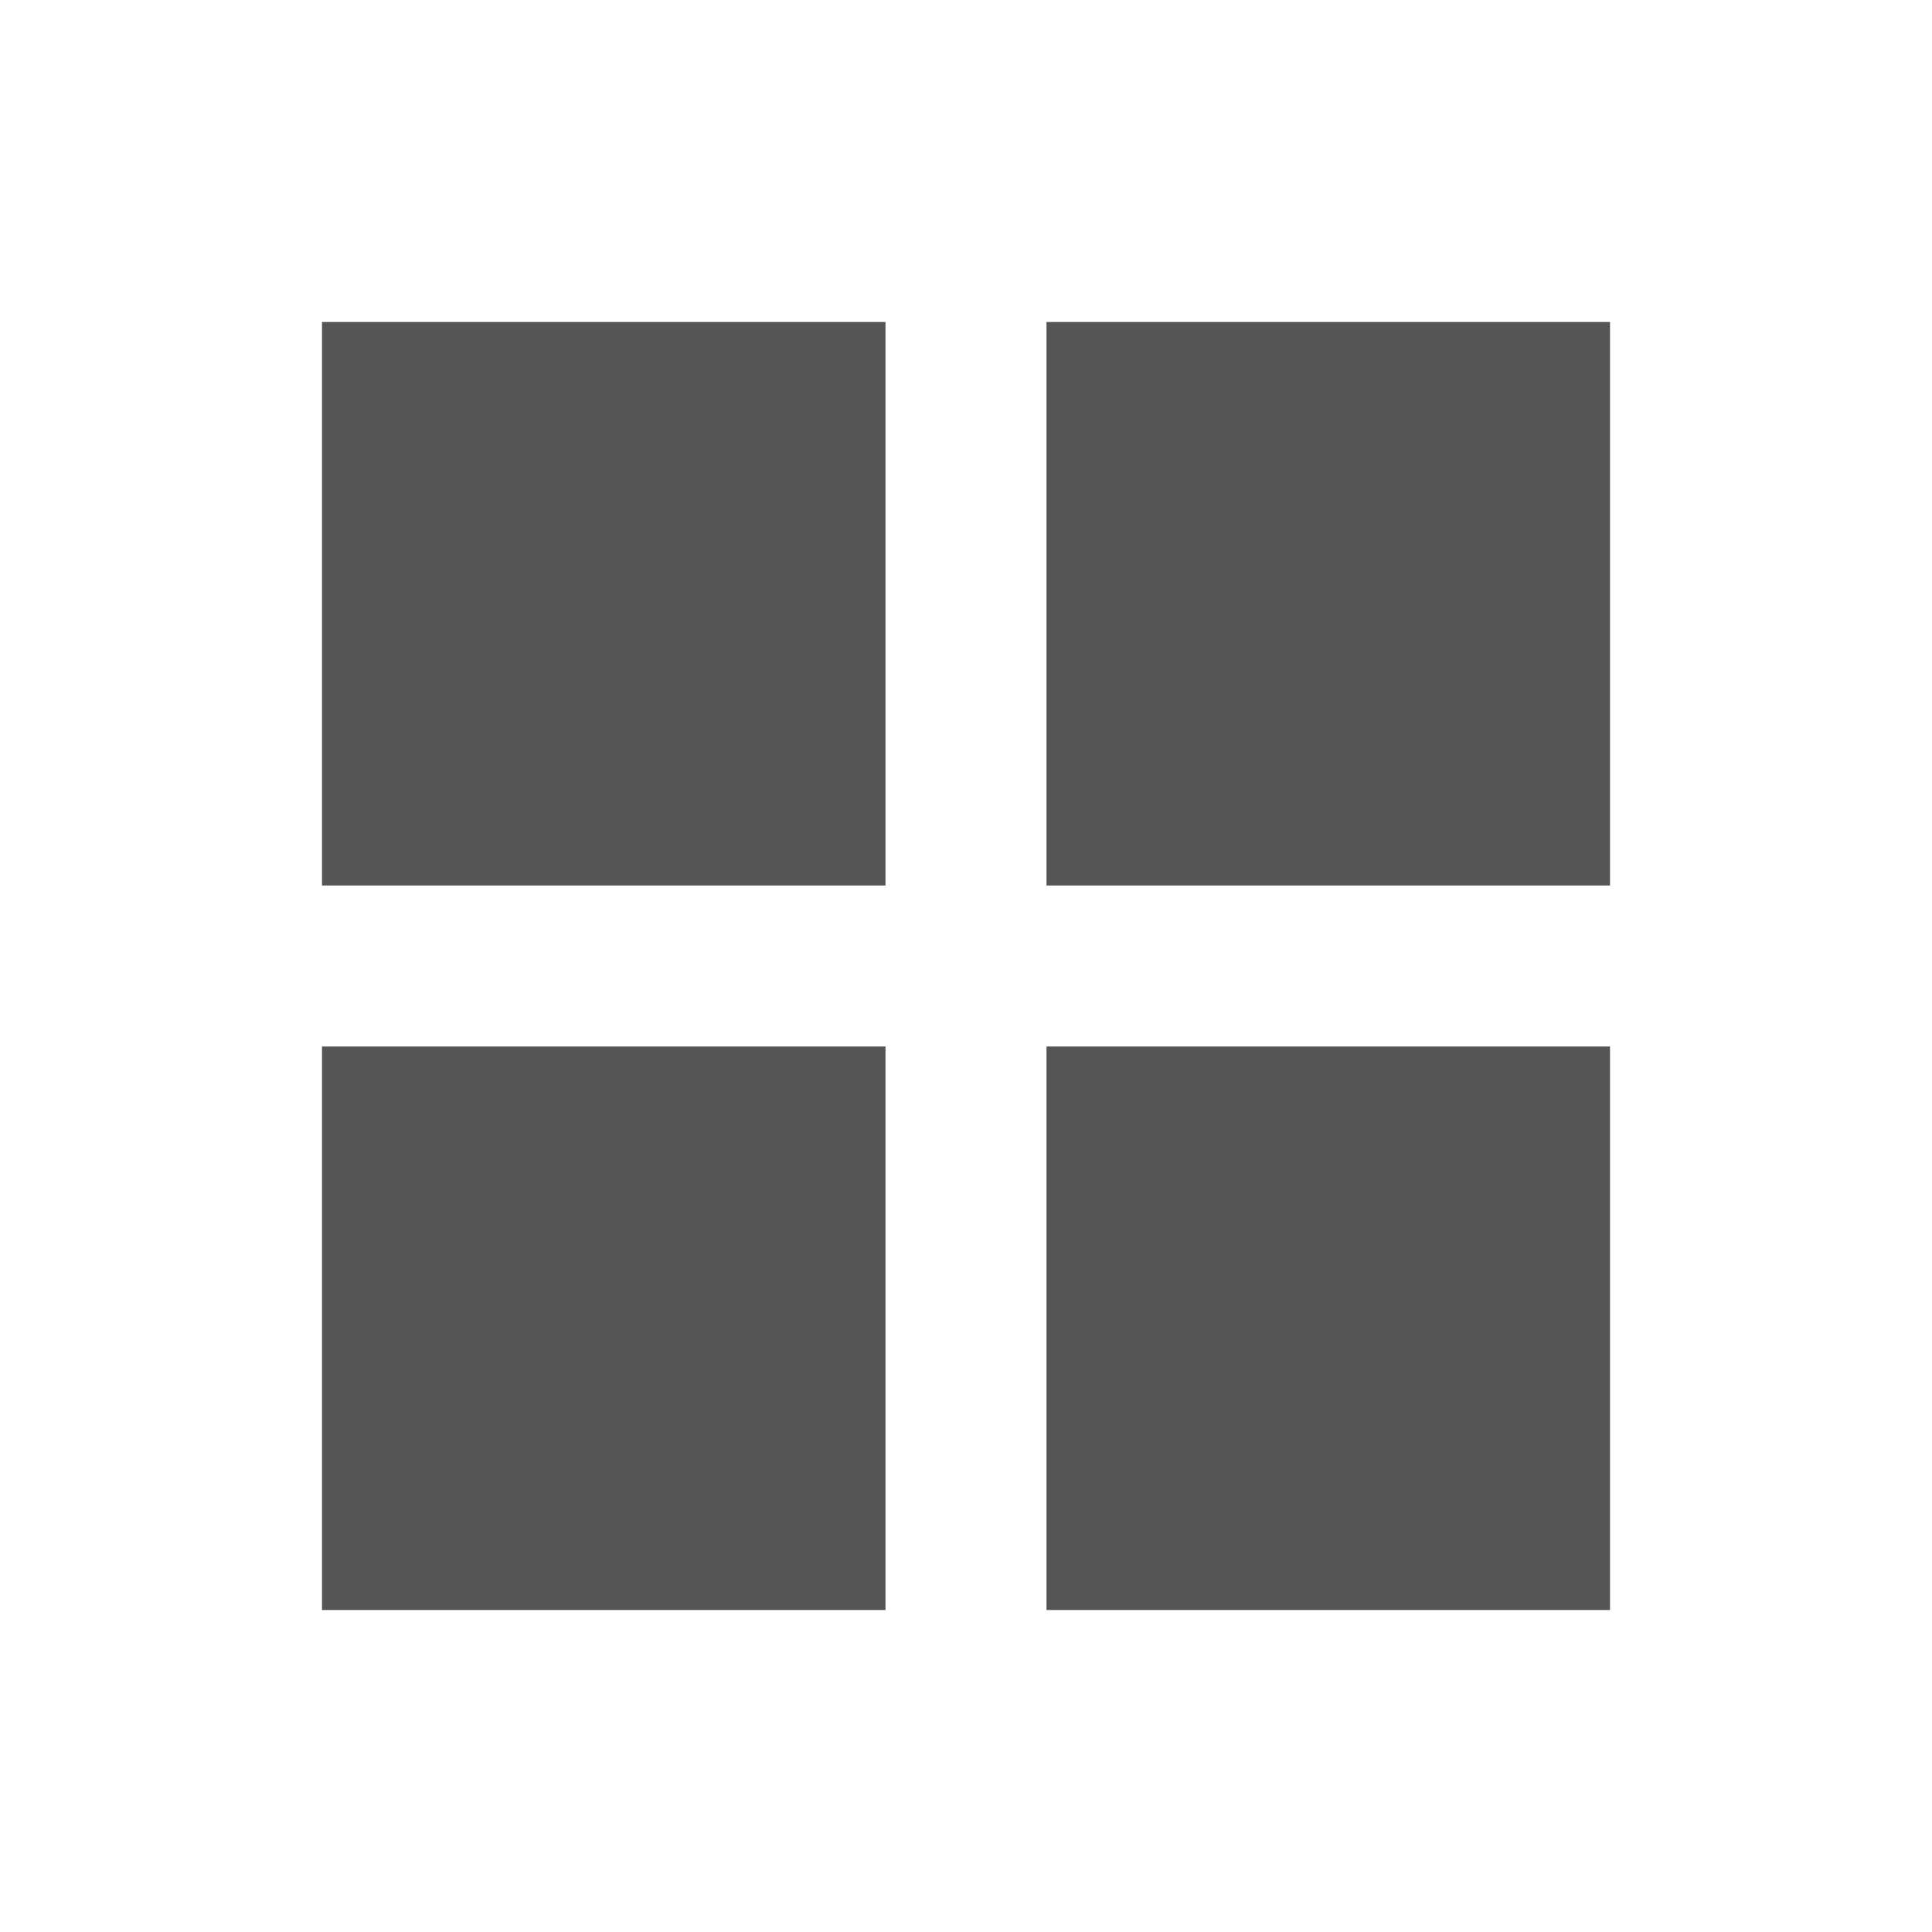
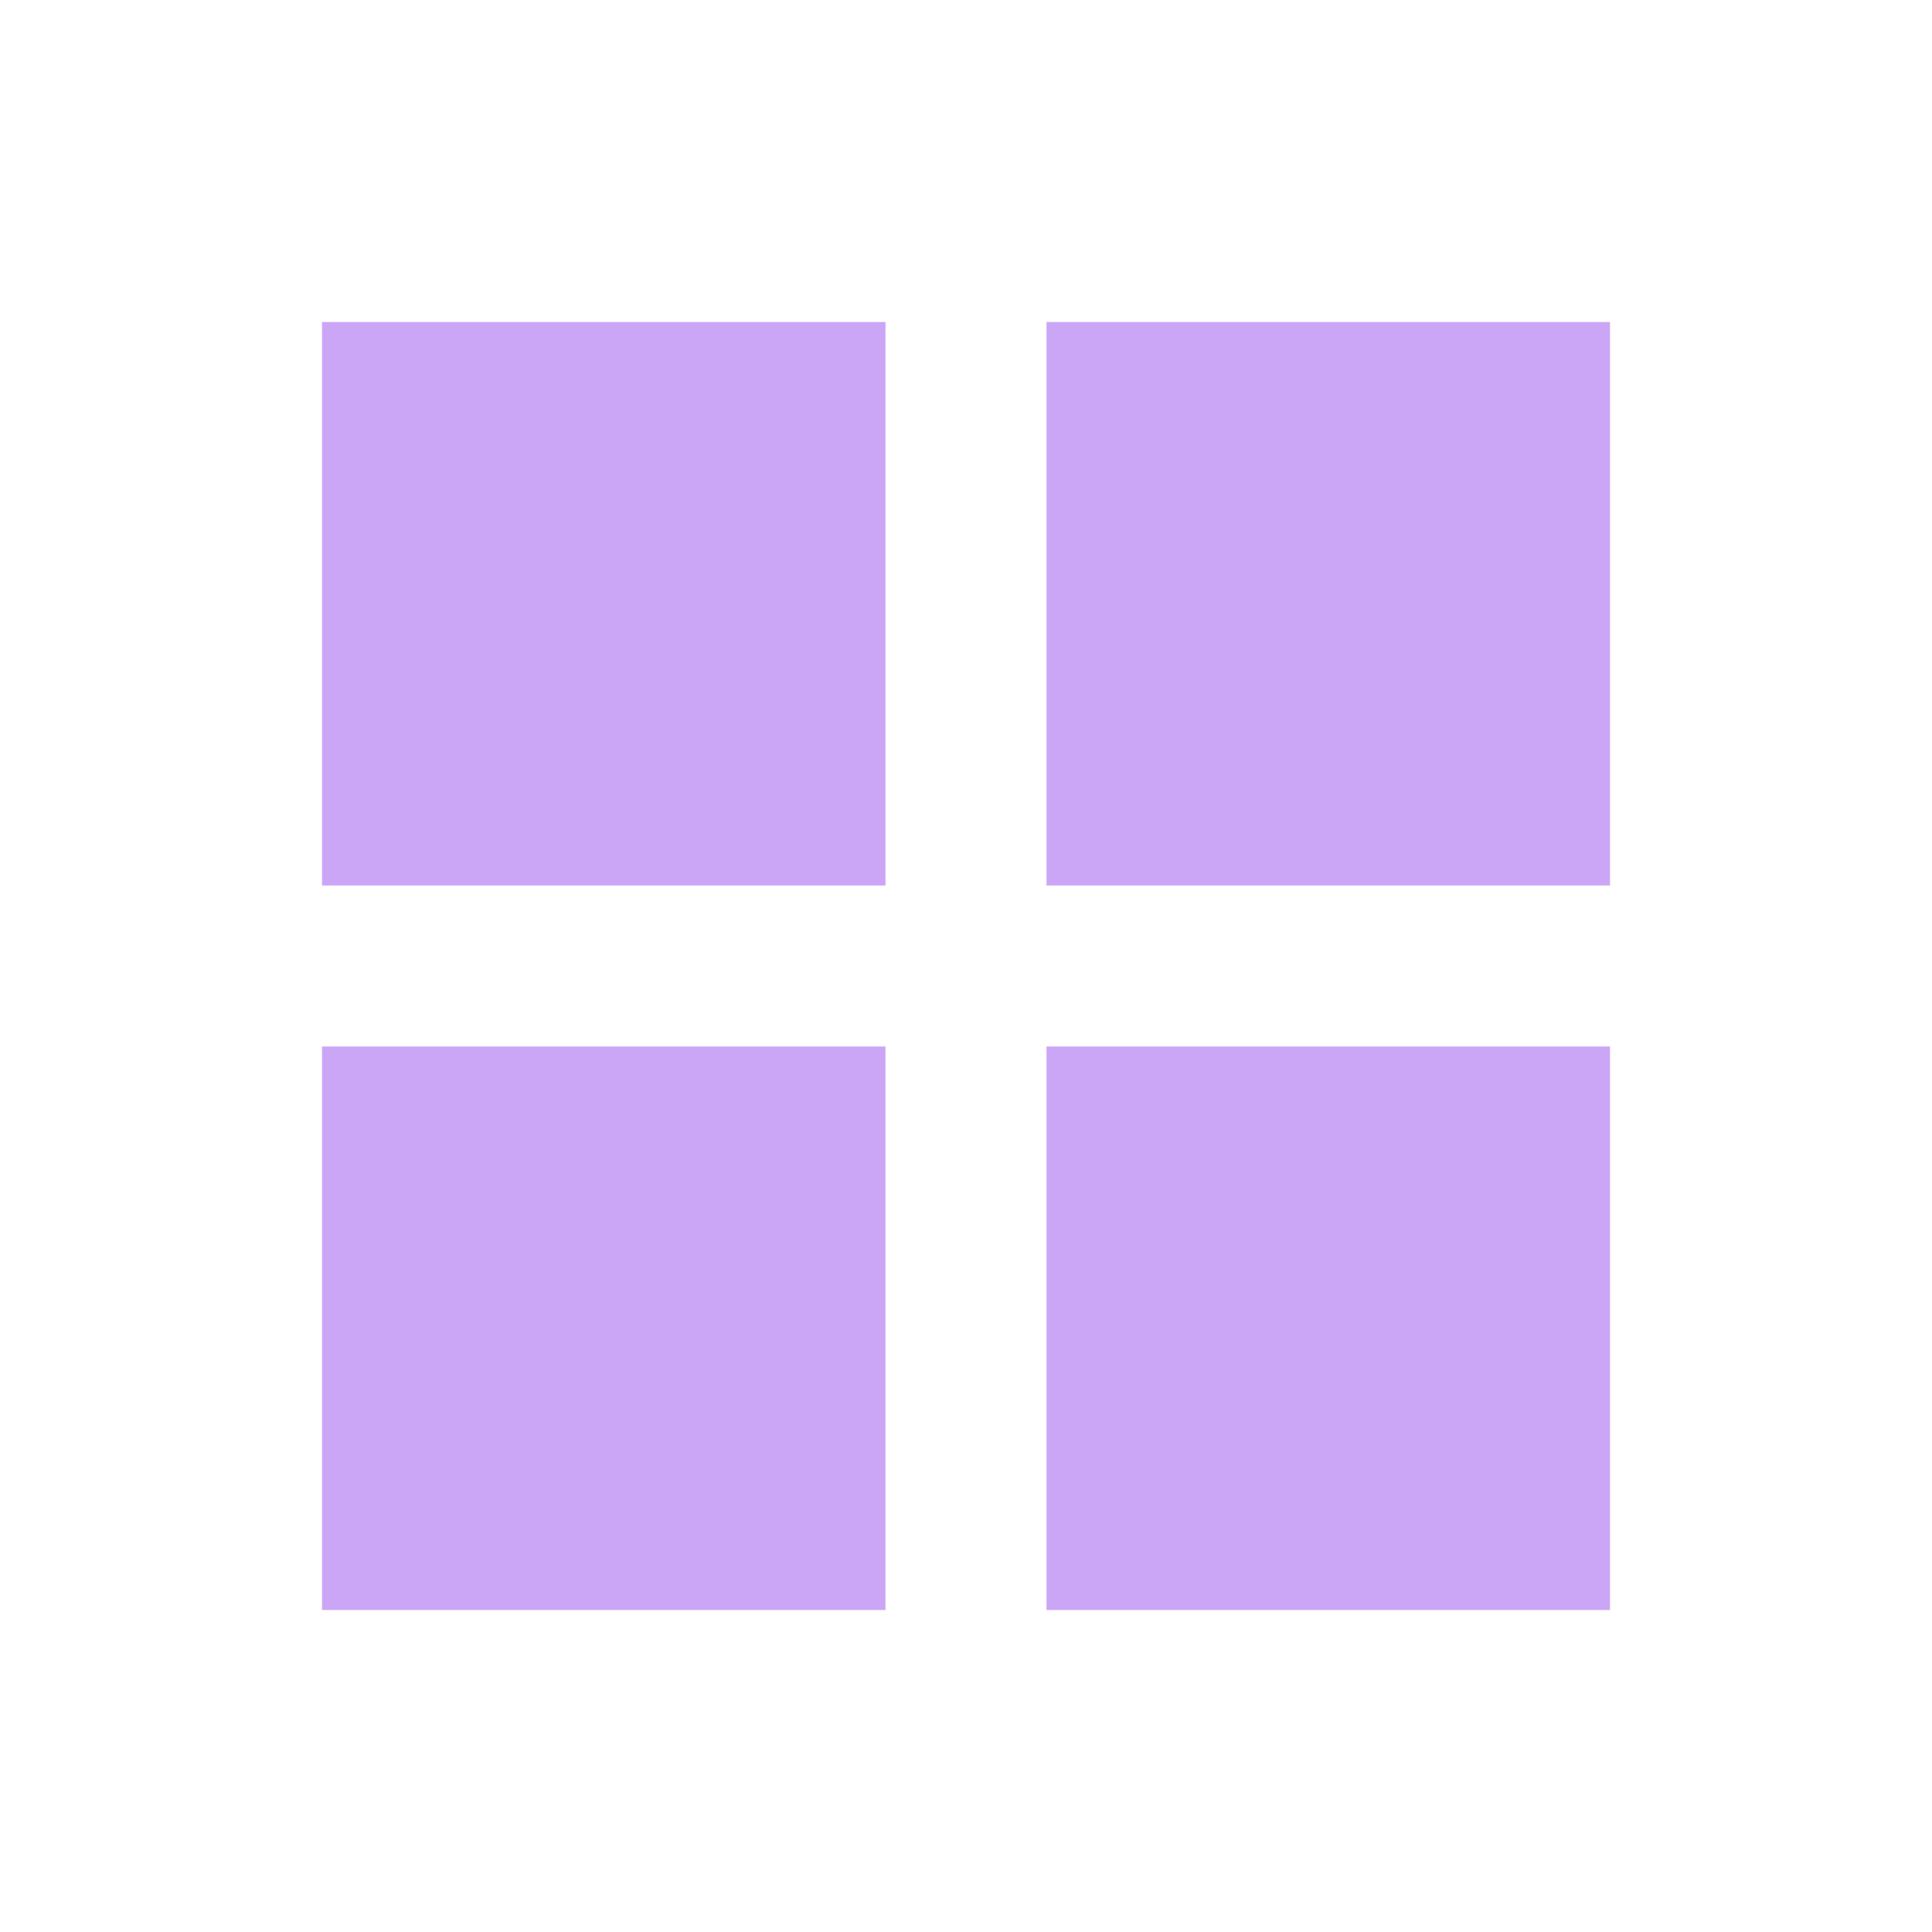
- <svg xmlns="http://www.w3.org/2000/svg" version="1.1" width="24" height="24" viewBox="0 0 24 24">
-   <path d="m4 4 0 7 7 0 0-7zm9 0 0 7 7 0 0-7zm-9 9 0 7 7 0 0-7zm9 0 0 7 7 0 0-7z" fill="#555" />
+ <svg xmlns="http://www.w3.org/2000/svg" width="24" height="24" viewBox="0 0 24 24" fill="none">
+   <path d="M4 4V11H11V4H4ZM13 4V11H20V4H13ZM4 13V20H11V13H4ZM13 13V20H20V13H13Z" fill="#CBA6F7" />
</svg>
